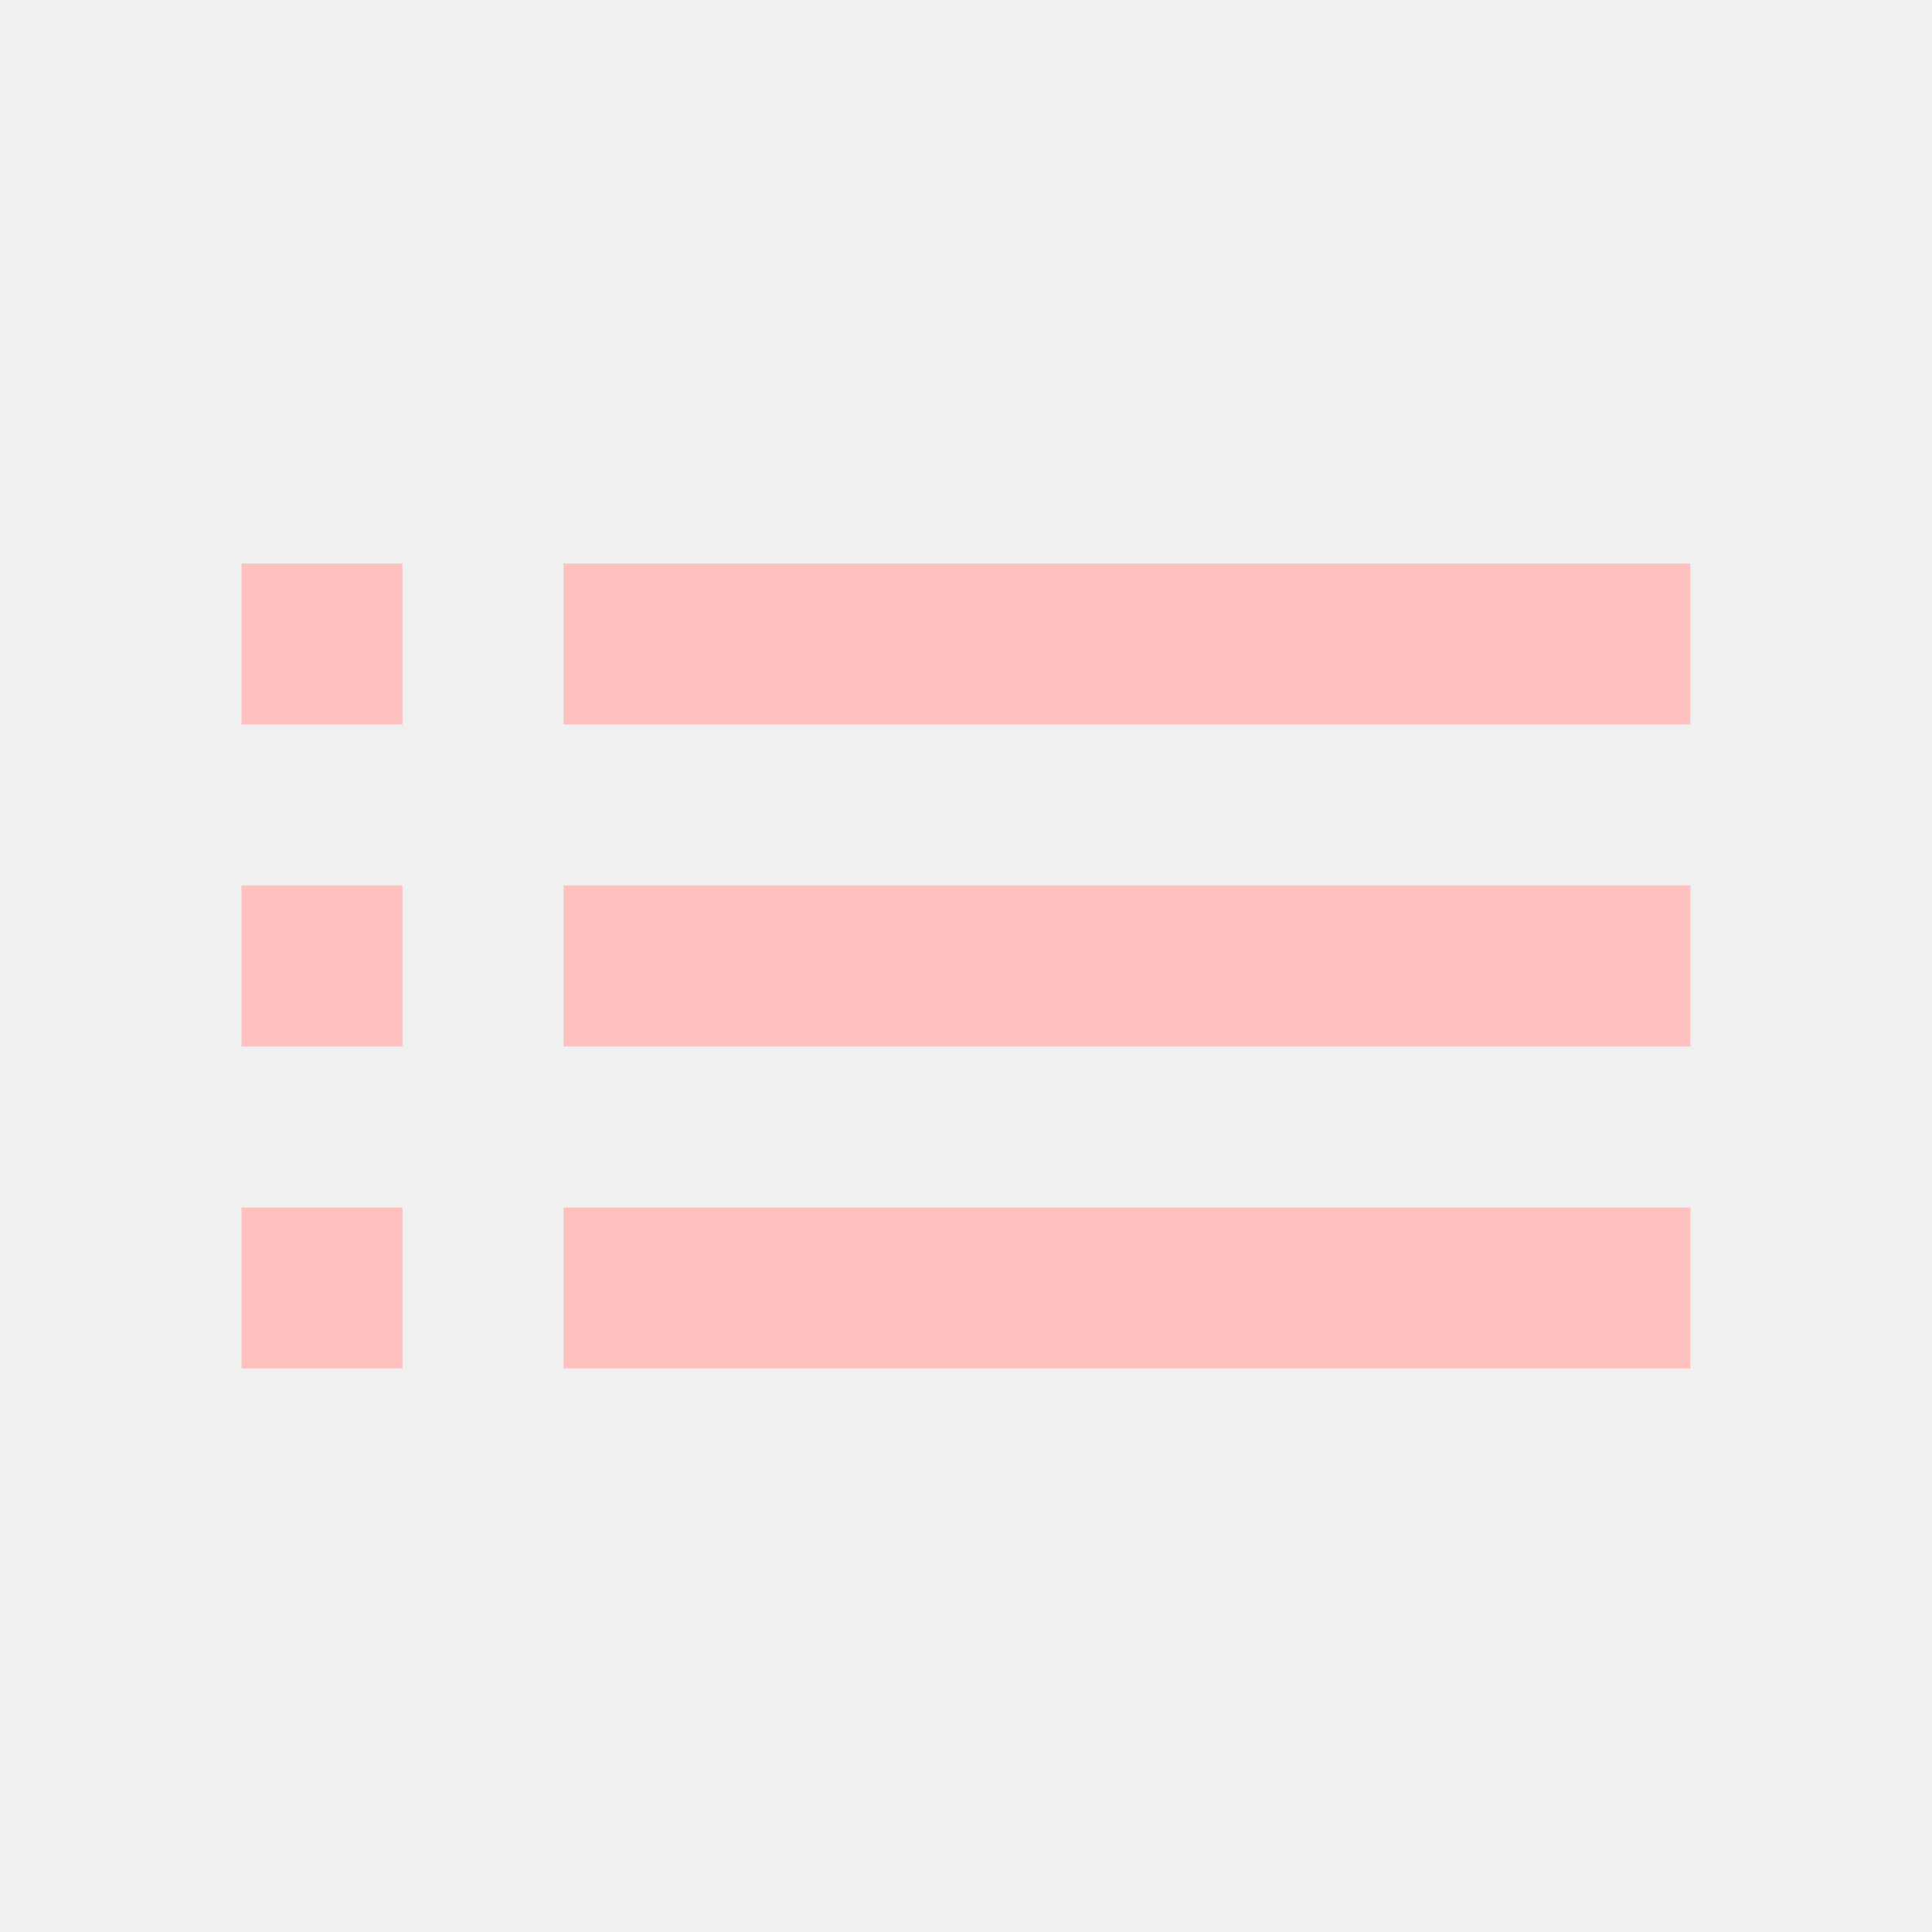
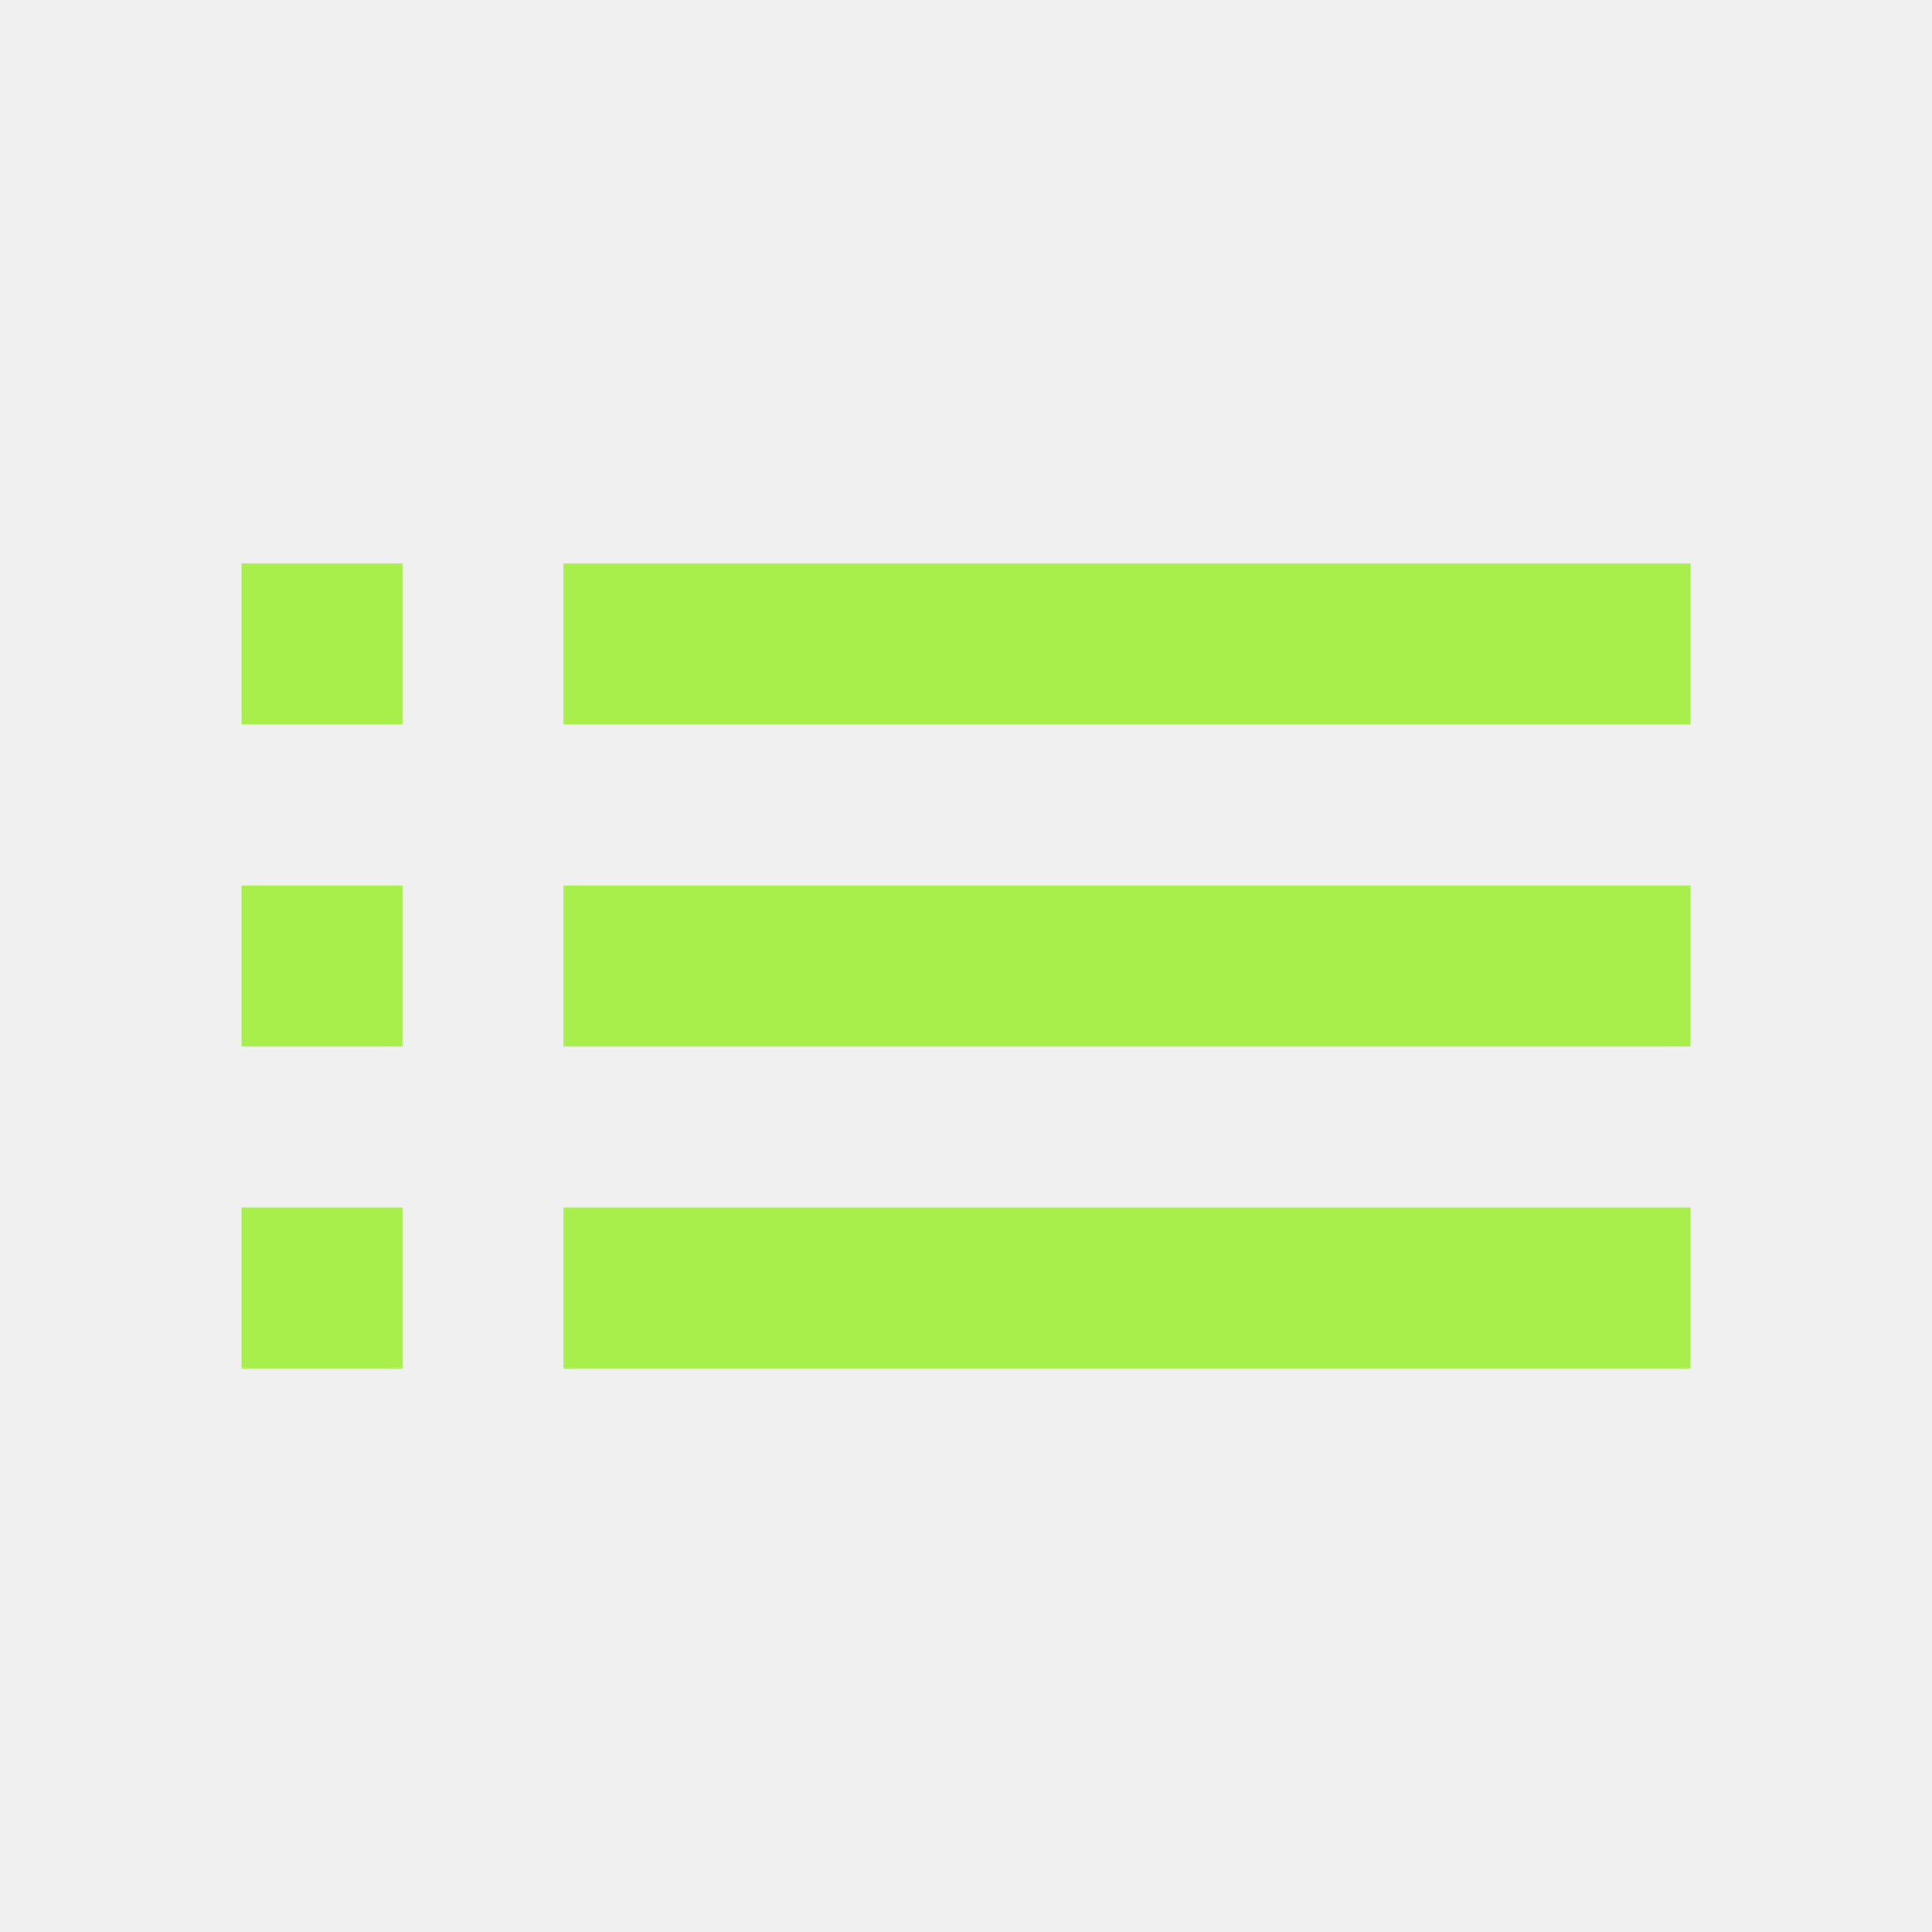
<svg xmlns="http://www.w3.org/2000/svg" height="48px" viewBox="0 0 24 24" width="48px" fill="#FFFFFF" version="1.1" id="svg3" xml:space="preserve">
  <defs id="defs3" />
  <g fill="none" id="g2">
    <path d="M0 0h24v24H0V0z" id="path1" />
    <path d="M0 0h24v24H0V0z" opacity=".87" id="path2" />
  </g>
-   <path d="M3 13h2v-2H3v2zm0 4h2v-2H3v2zm0-8h2V7H3v2zm4 4h14v-2H7v2zm0 4h14v-2H7v2zM7 7v2h14V7H7zm-4 6h2v-2H3v2zm0 4h2v-2H3v2zm0-8h2V7H3v2zm4 4h14v-2H7v2zm0 4h14v-2H7v2zM7 7v2h14V7H7z" id="path3" style="stroke:none;fill:#ffc0c0;fill-opacity:1" />
+   <path d="M3 13h2v-2H3v2zm0 4h2v-2H3v2zm0-8h2V7H3v2zm4 4h14v-2H7v2zm0 4h14v-2H7v2zM7 7v2h14V7H7zm-4 6h2v-2H3v2zm0 4h2v-2H3v2zm0-8h2V7H3v2zm4 4h14v-2H7v2zm0 4h14v-2H7v2zM7 7v2h14V7H7z" id="path3" style="stroke:none;fill:#a8ef4b;fill-opacity:1" />
</svg>
